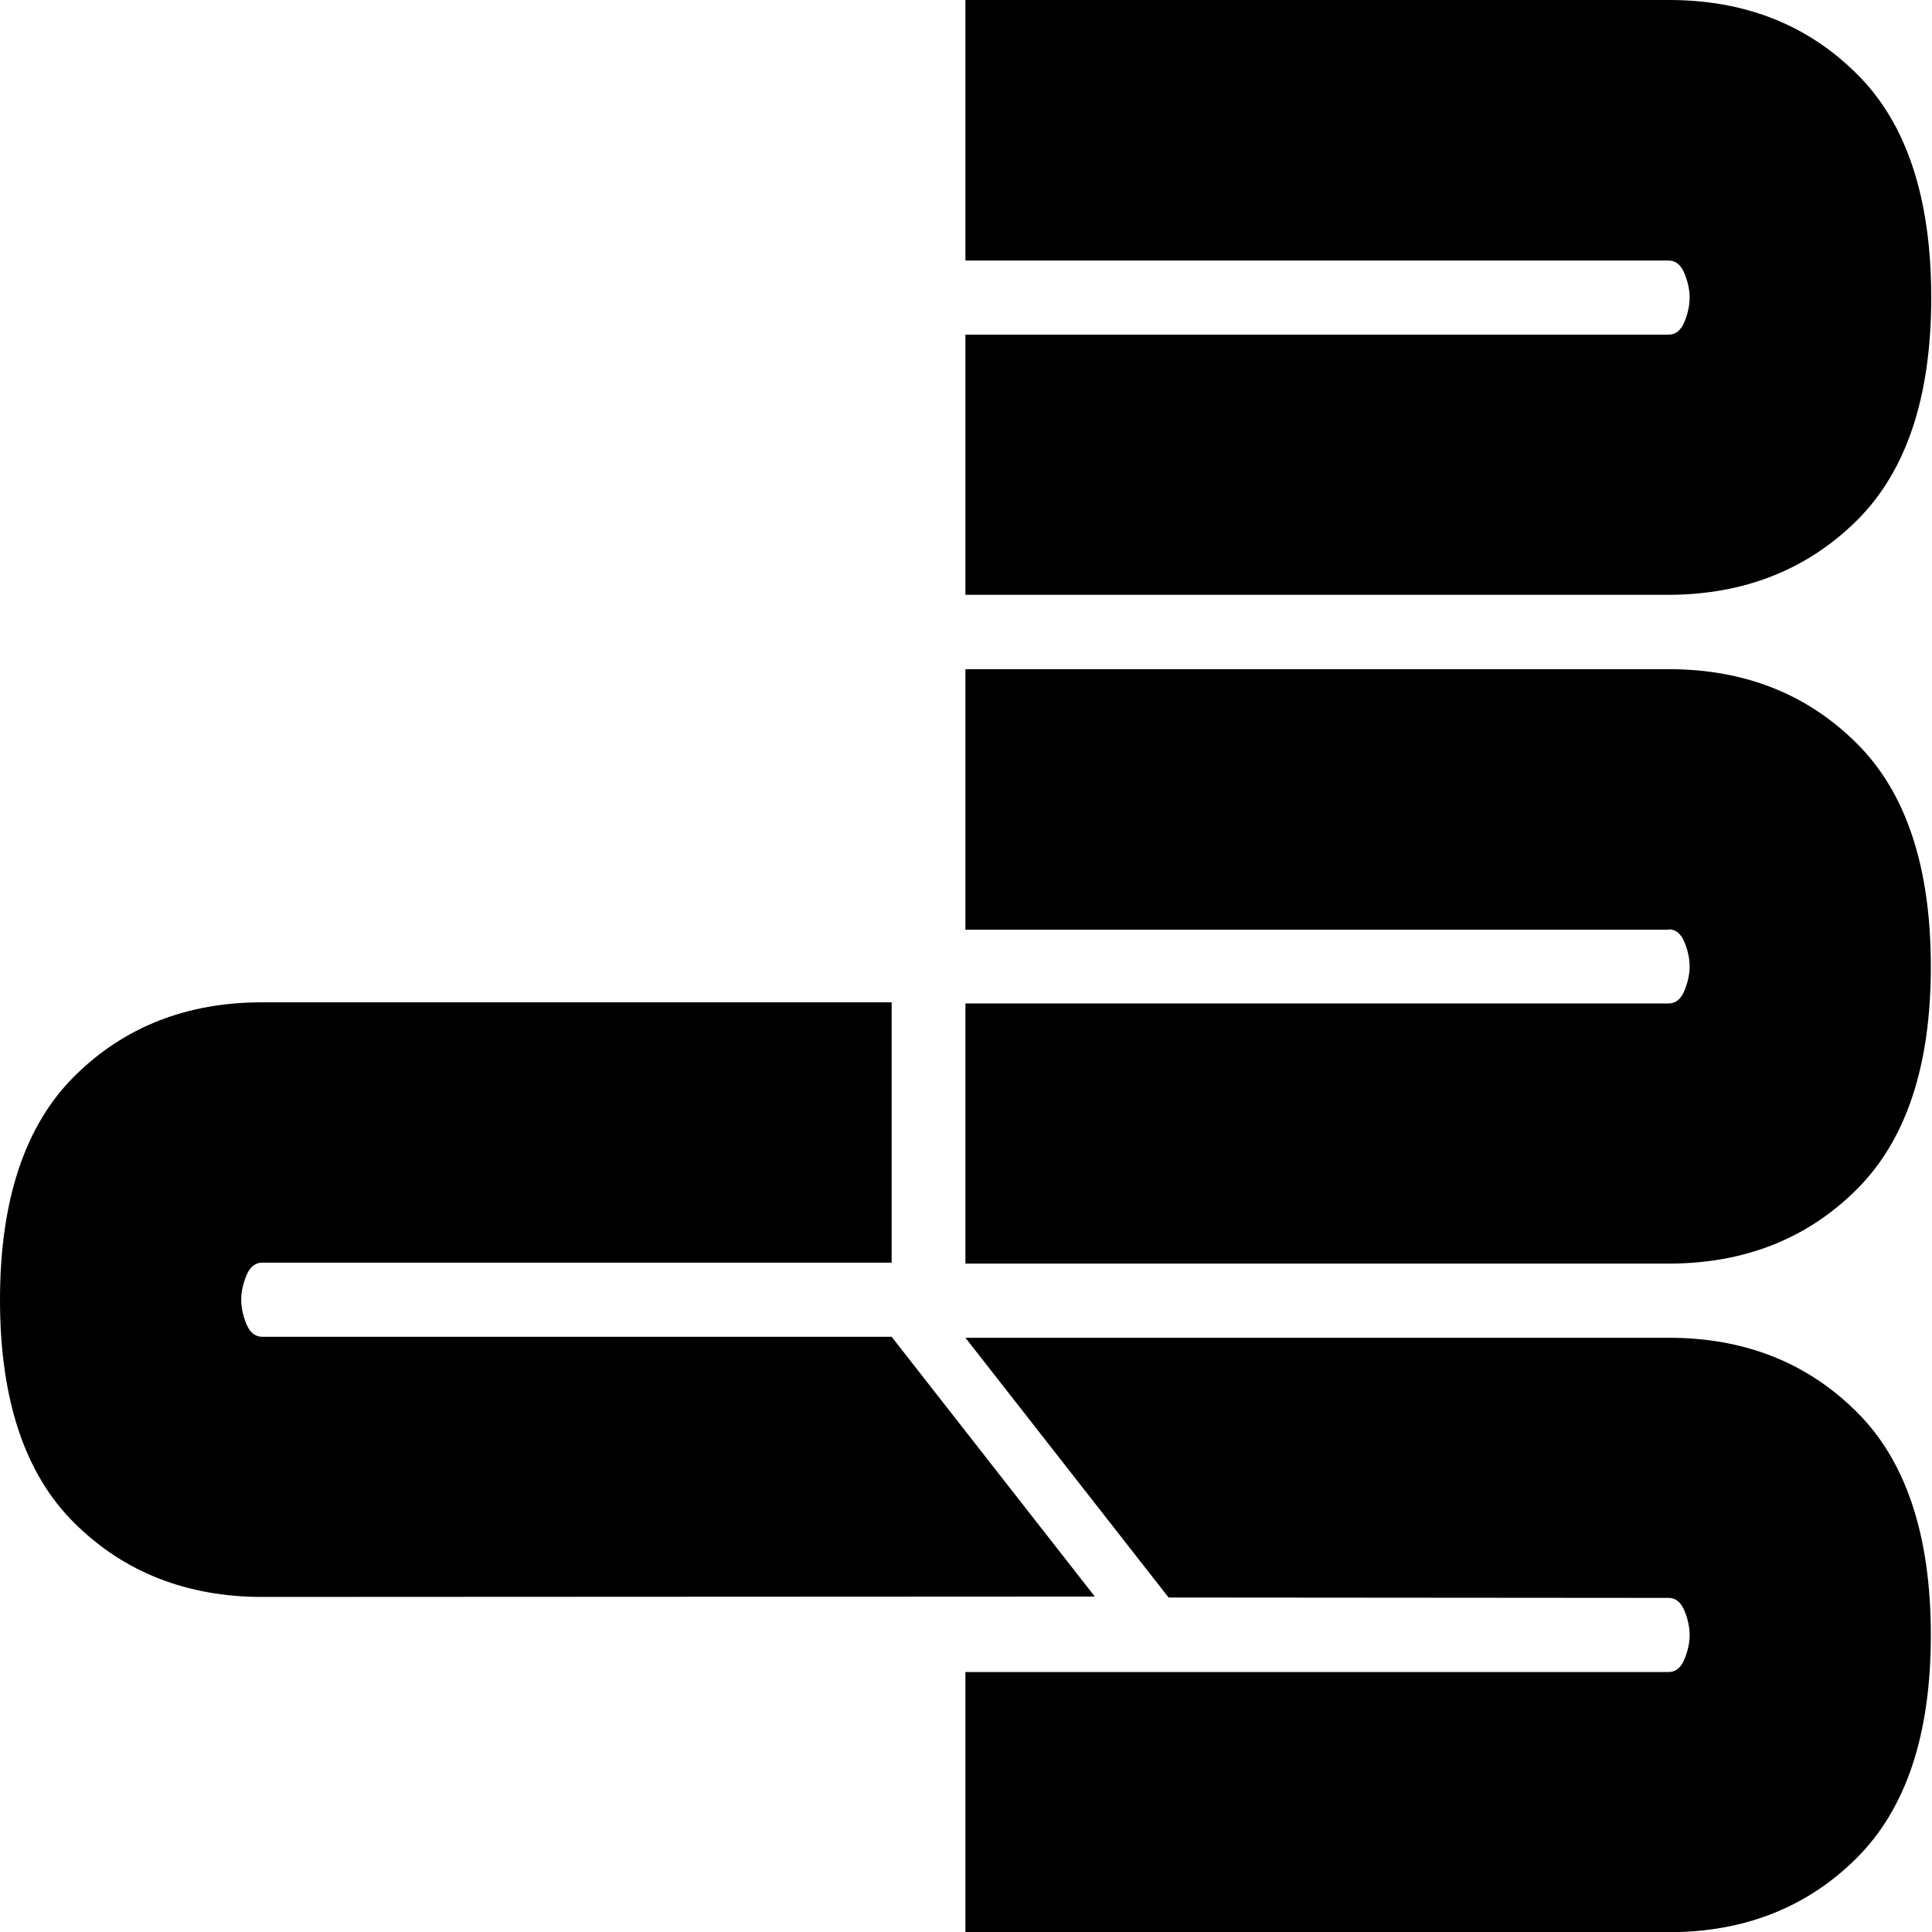
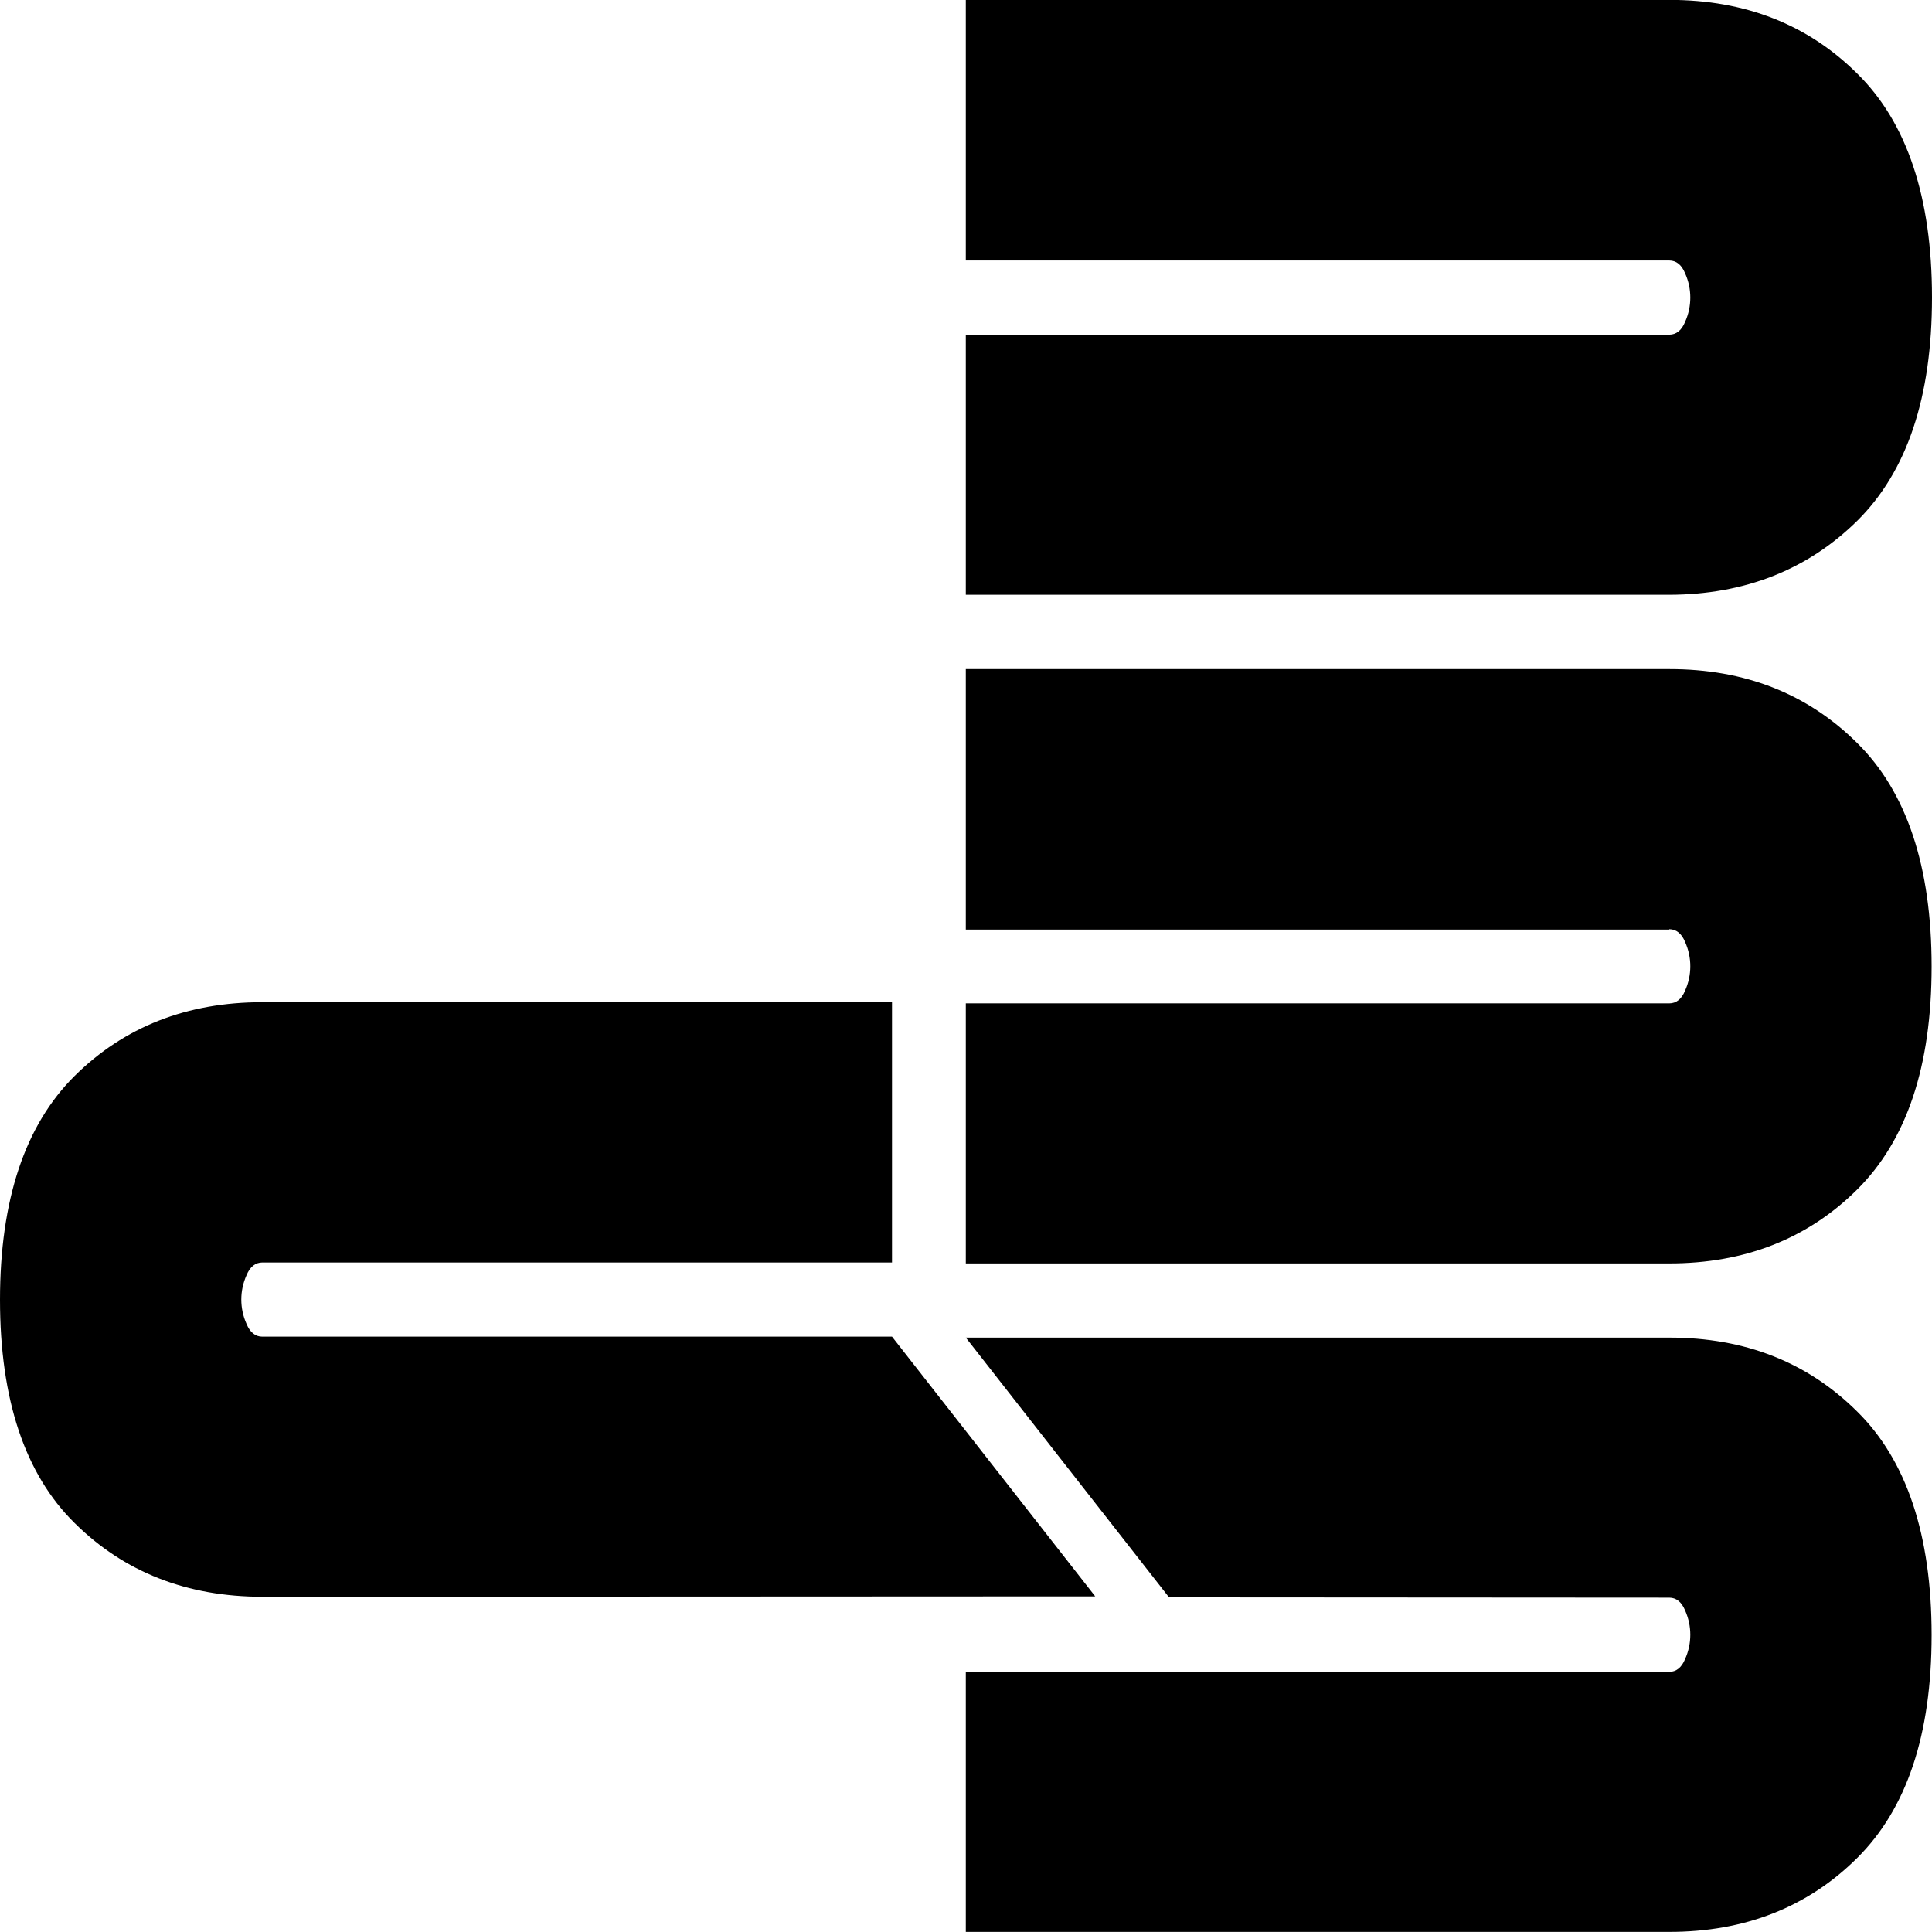
- <svg xmlns="http://www.w3.org/2000/svg" version="1.1" id="Layer_1" x="0px" y="0px" viewBox="0 0 1000 1000.4" style="enable-background:new 0 0 1000 1000.4;" xml:space="preserve">
-   <path d="M961.4,269.6c25.7-25.5,38.6-63.9,38.6-115.6s-12.9-90.5-38.6-115.8C935.8,12.7,903.3,0,864.2,0H499.9v134.9H864  c3.6,0,6.4,2.2,8.2,6.6c1.8,4.4,2.7,8.6,2.7,12.6c0,4-0.9,8.2-2.7,12.6c-1.8,4.4-4.6,6.6-8.2,6.6H499.9v134.7H864  C903,307.9,935.6,295.1,961.4,269.6z M864,481.2c3.6,0,6.4,2.2,8.2,6.6c1.8,4.4,2.7,8.6,2.7,12.6s-0.9,8.2-2.7,12.6  c-1.8,4.4-4.6,6.6-8.2,6.6H499.9v134.7H864c39,0,71.5-12.7,97.2-38.2c25.7-25.5,38.6-63.9,38.6-115.6s-12.9-90.5-38.6-115.8  c-25.7-25.5-58.1-38.2-97.2-38.2H499.9v134.9H864z" />
-   <path d="M135.8,692.2c-3.6,0-6.4-2.2-8.2-6.6c-1.8-4.4-2.7-8.6-2.7-12.6s0.9-8.2,2.7-12.6c1.8-4.4,4.6-6.6,8.2-6.6h325.9V519H135.8  c-39.1,0-71.5,12.7-97.2,38.2S0,621.5,0,673.1s12.9,90.3,38.6,115.6c25.7,25.5,58.3,38.2,97.2,38.2l431.1-0.2L461.7,692.2H135.8z" />
-   <path d="M605.1,827.2l258.9,0.2c3.6,0,6.4,2.2,8.2,6.6c1.8,4.4,2.7,8.6,2.7,12.6s-0.9,8.2-2.7,12.6c-1.8,4.4-4.6,6.6-8.2,6.6H499.9  v134.7H864c39,0,71.5-12.7,97.2-38.2c25.7-25.5,38.6-63.9,38.6-115.6s-12.9-90.5-38.6-115.8c-25.7-25.5-58.1-38.2-97.2-38.2H499.9  L605.1,827.2z" />
+ <svg xmlns="http://www.w3.org/2000/svg" id="Layer_1" data-name="Layer 1" viewBox="0 0 1000 1000">
+   <path d="M961.4,269.52C987.1,244,1000,205.65,1000,154S987.1,63.52,961.4,38.23C935.8,12.74,903.3,0,864.2,0H499.9V134.88H864c3.6,0,6.4,2.2,8.2,6.6a30.72,30.72,0,0,1,0,25.19c-1.8,4.4-4.6,6.6-8.2,6.6H499.9V307.9H864C903,307.8,935.6,295,961.4,269.52ZM864,481c3.6,0,6.4,2.2,8.2,6.6a30.72,30.72,0,0,1,0,25.19c-1.8,4.4-4.6,6.6-8.2,6.6H499.9V654H864c39,0,71.5-12.69,97.2-38.18S999.8,552,999.8,500.3s-12.9-90.45-38.6-115.74q-38.55-38.23-97.2-38.18H499.9V481.21H864V481Z" transform="translate(0 -0.05)" />
+   <path d="M135.8,691.9c-3.6,0-6.4-2.2-8.2-6.6a30.72,30.72,0,0,1,0-25.19c1.8-4.4,4.6-6.6,8.2-6.6H461.7V518.79H135.8q-58.65,0-97.2,38.18C12.9,582.46,0,621.24,0,672.81s12.9,90.25,38.6,115.54c25.7,25.49,58.3,38.18,97.2,38.18l431.1-.2L461.7,691.9H135.8Z" transform="translate(0 -0.05)" />
+   <path d="M605.1,826.84L864,827c3.6,0,6.4,2.2,8.2,6.6a30.72,30.72,0,0,1,0,25.19c-1.8,4.4-4.6,6.6-8.2,6.6H499.9V1000H864c39,0,71.5-12.69,97.2-38.18S999.8,898,999.8,846.33s-12.9-90.45-38.6-115.74Q922.65,692.35,864,692.4H499.9Z" transform="translate(0 -0.05)" />
</svg>
